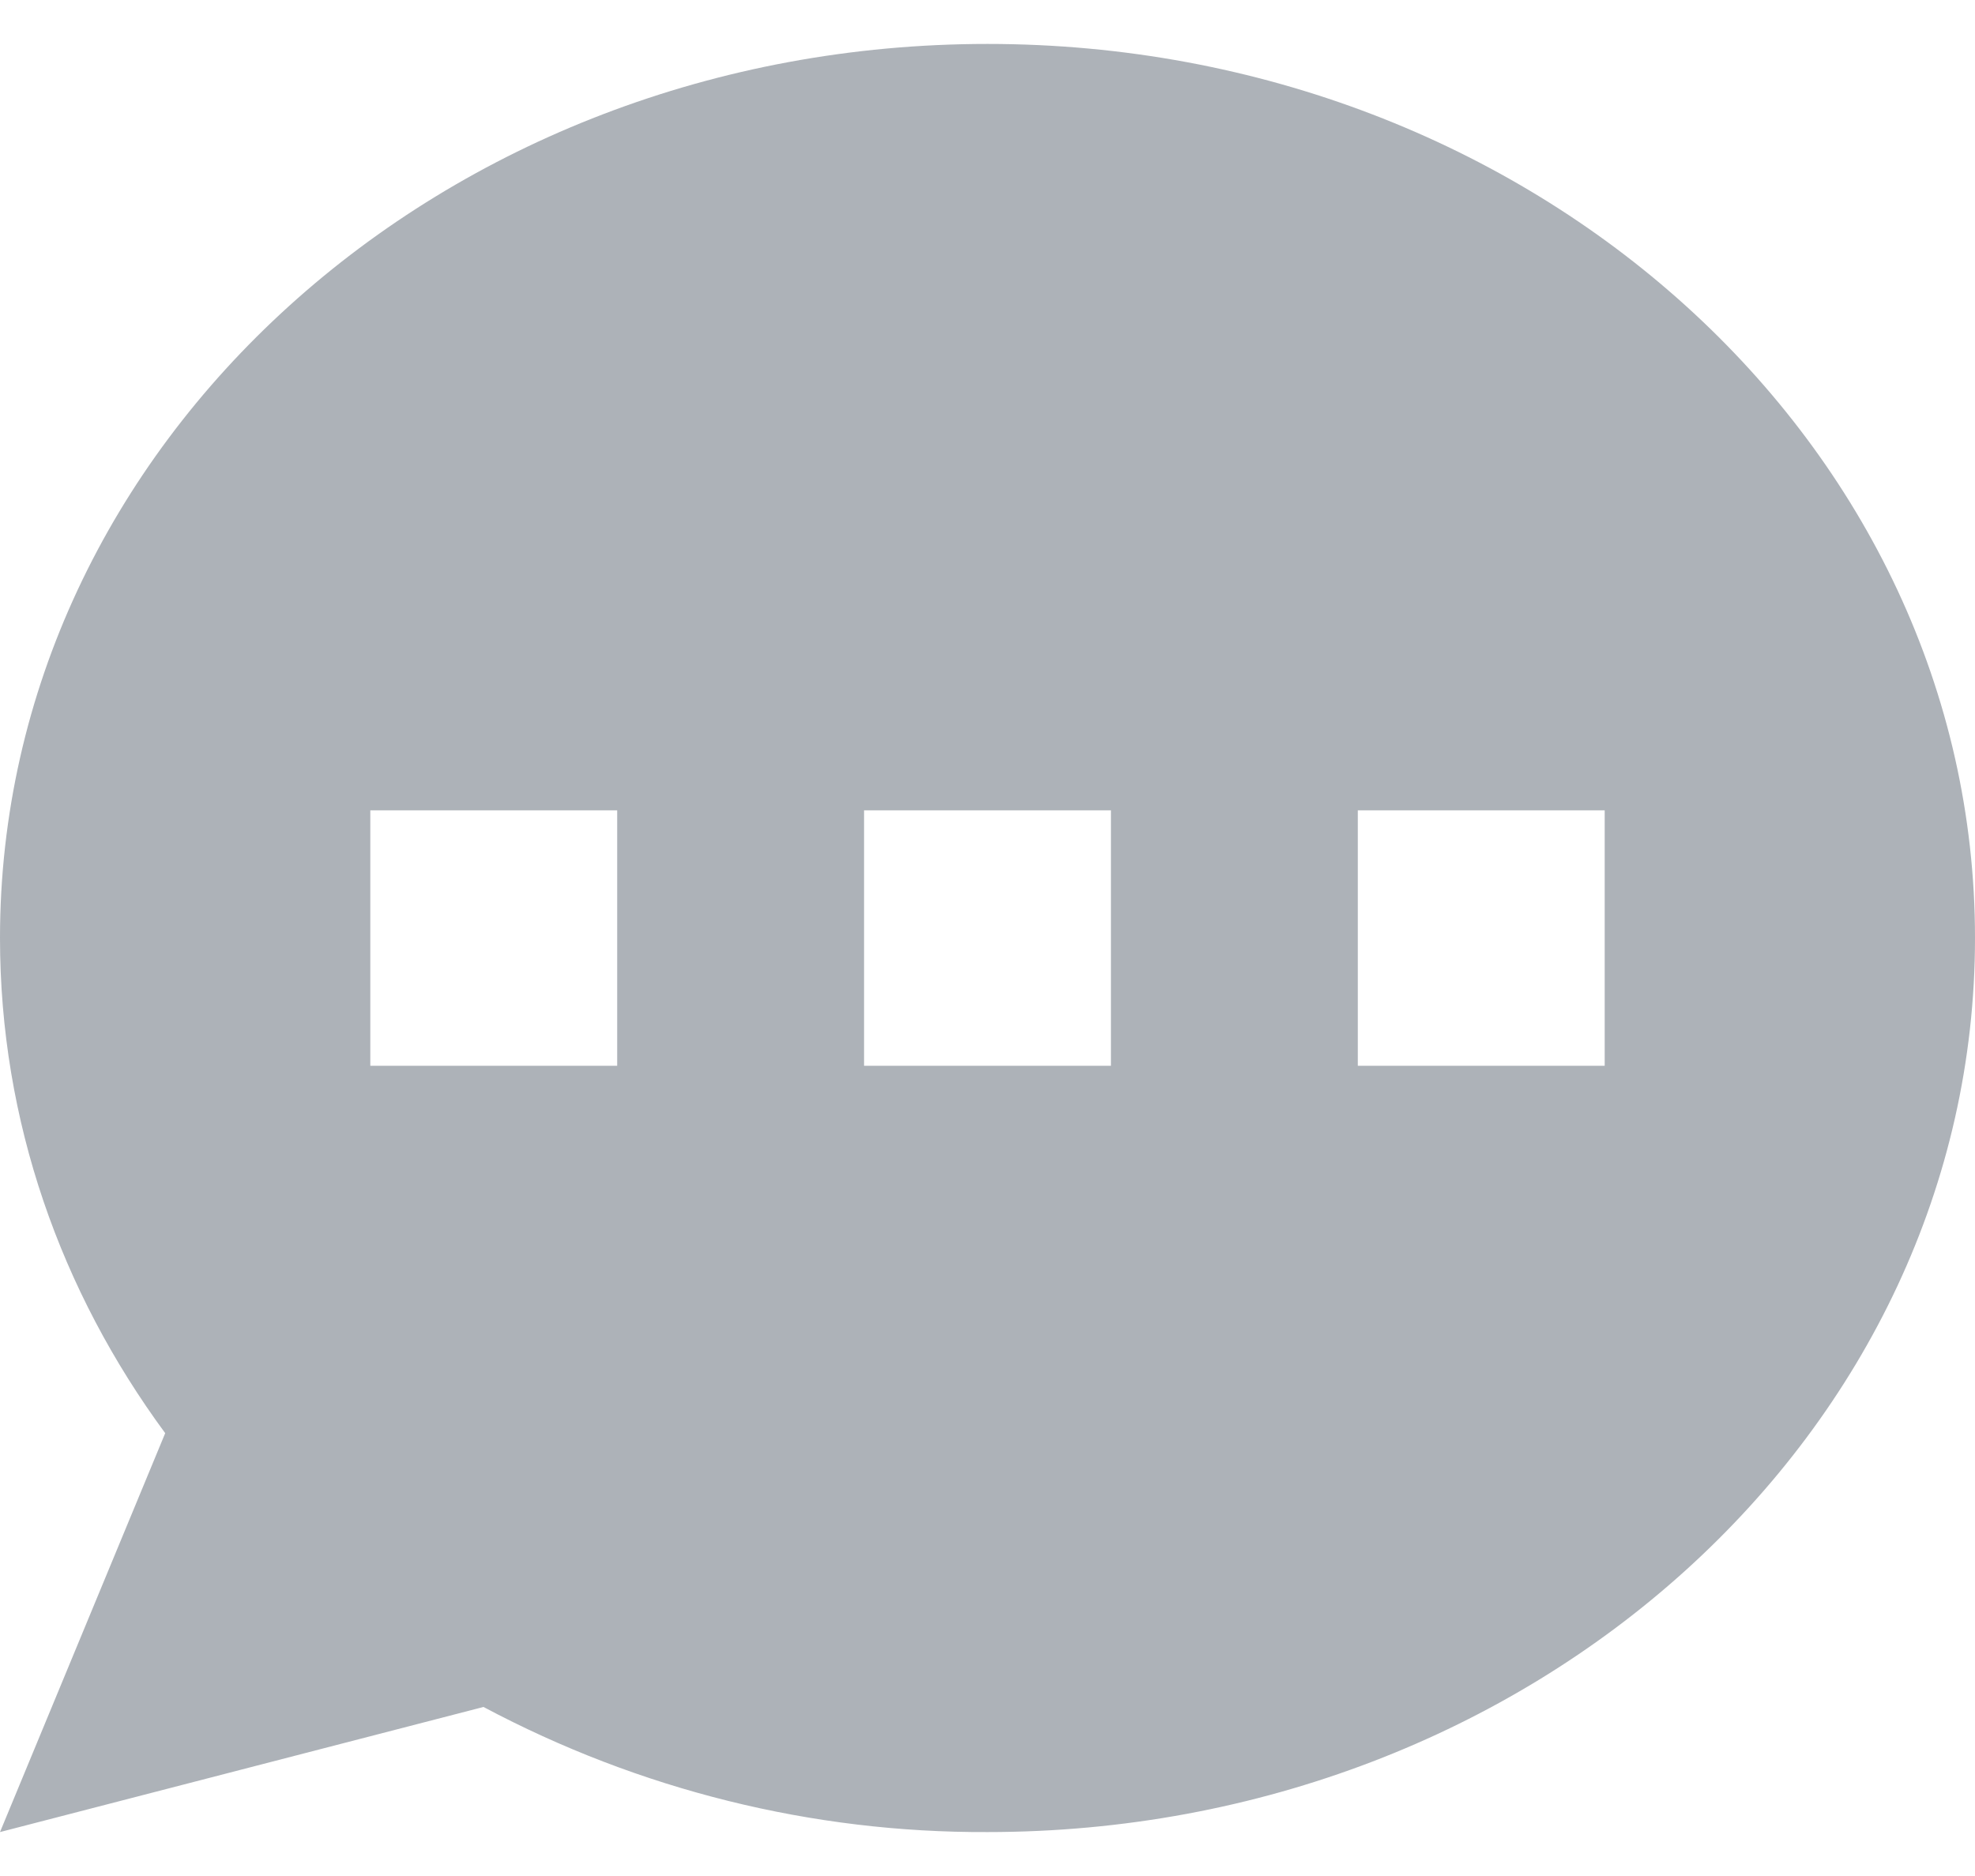
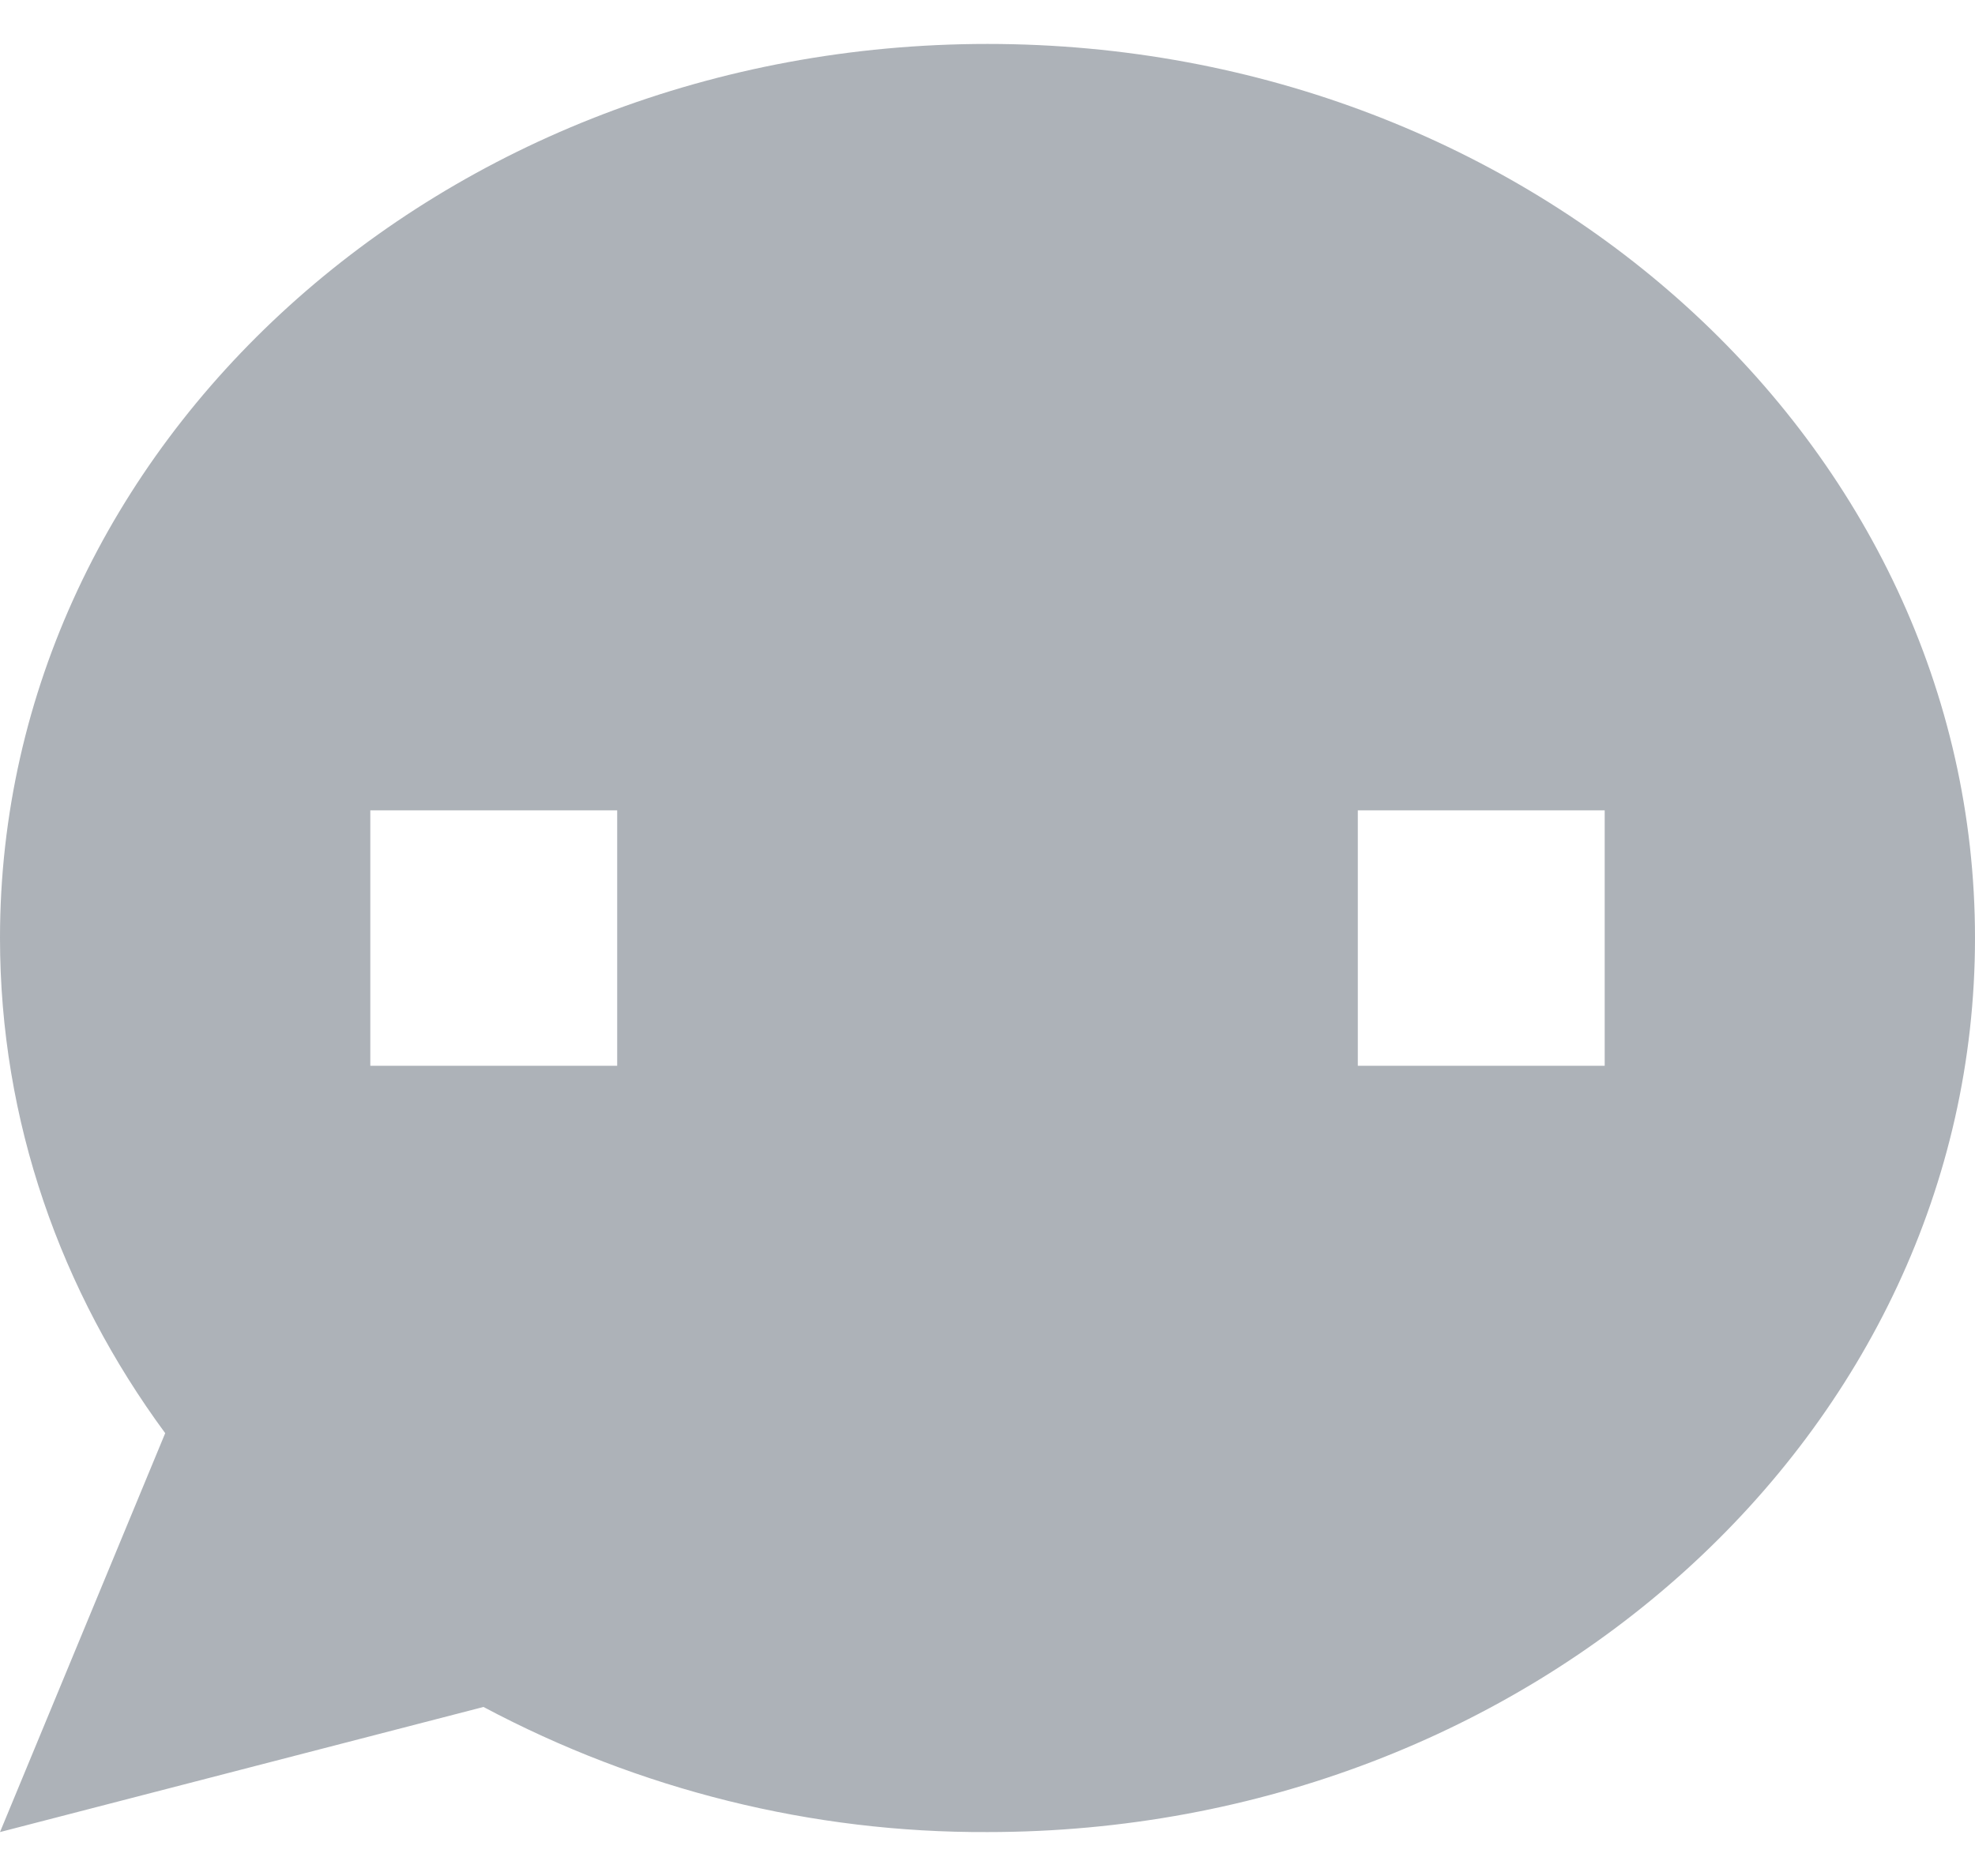
<svg xmlns="http://www.w3.org/2000/svg" width="20" height="19" viewBox="0 0 20 19" fill="none">
-   <path fill-rule="evenodd" clip-rule="evenodd" d="M20 9.5C20 14.501 15.523 18.555 10 18.555C8.225 18.563 6.474 18.128 4.896 17.288L0 18.555L1.673 14.515C0.616 13.08 0 11.355 0 9.5C0 4.499 4.478 0.445 10 0.445C15.523 0.445 20 4.499 20 9.5ZM6.25 8.207H3.75V10.794H6.25V8.207ZM16.25 8.207H13.75V10.794H16.25V8.207ZM8.75 8.207H11.25V10.794H8.75V8.207Z" fill="#ADB2B8" />
+   <path fillRule="evenodd" clipRule="evenodd" d="M20 9.5C20 14.501 15.523 18.555 10 18.555C8.225 18.563 6.474 18.128 4.896 17.288L0 18.555L1.673 14.515C0.616 13.08 0 11.355 0 9.5C0 4.499 4.478 0.445 10 0.445C15.523 0.445 20 4.499 20 9.5ZM6.25 8.207H3.75V10.794H6.25V8.207ZM16.25 8.207H13.75V10.794H16.25V8.207ZM8.75 8.207H11.25V10.794H8.75V8.207Z" fill="#ADB2B8" />
</svg>
